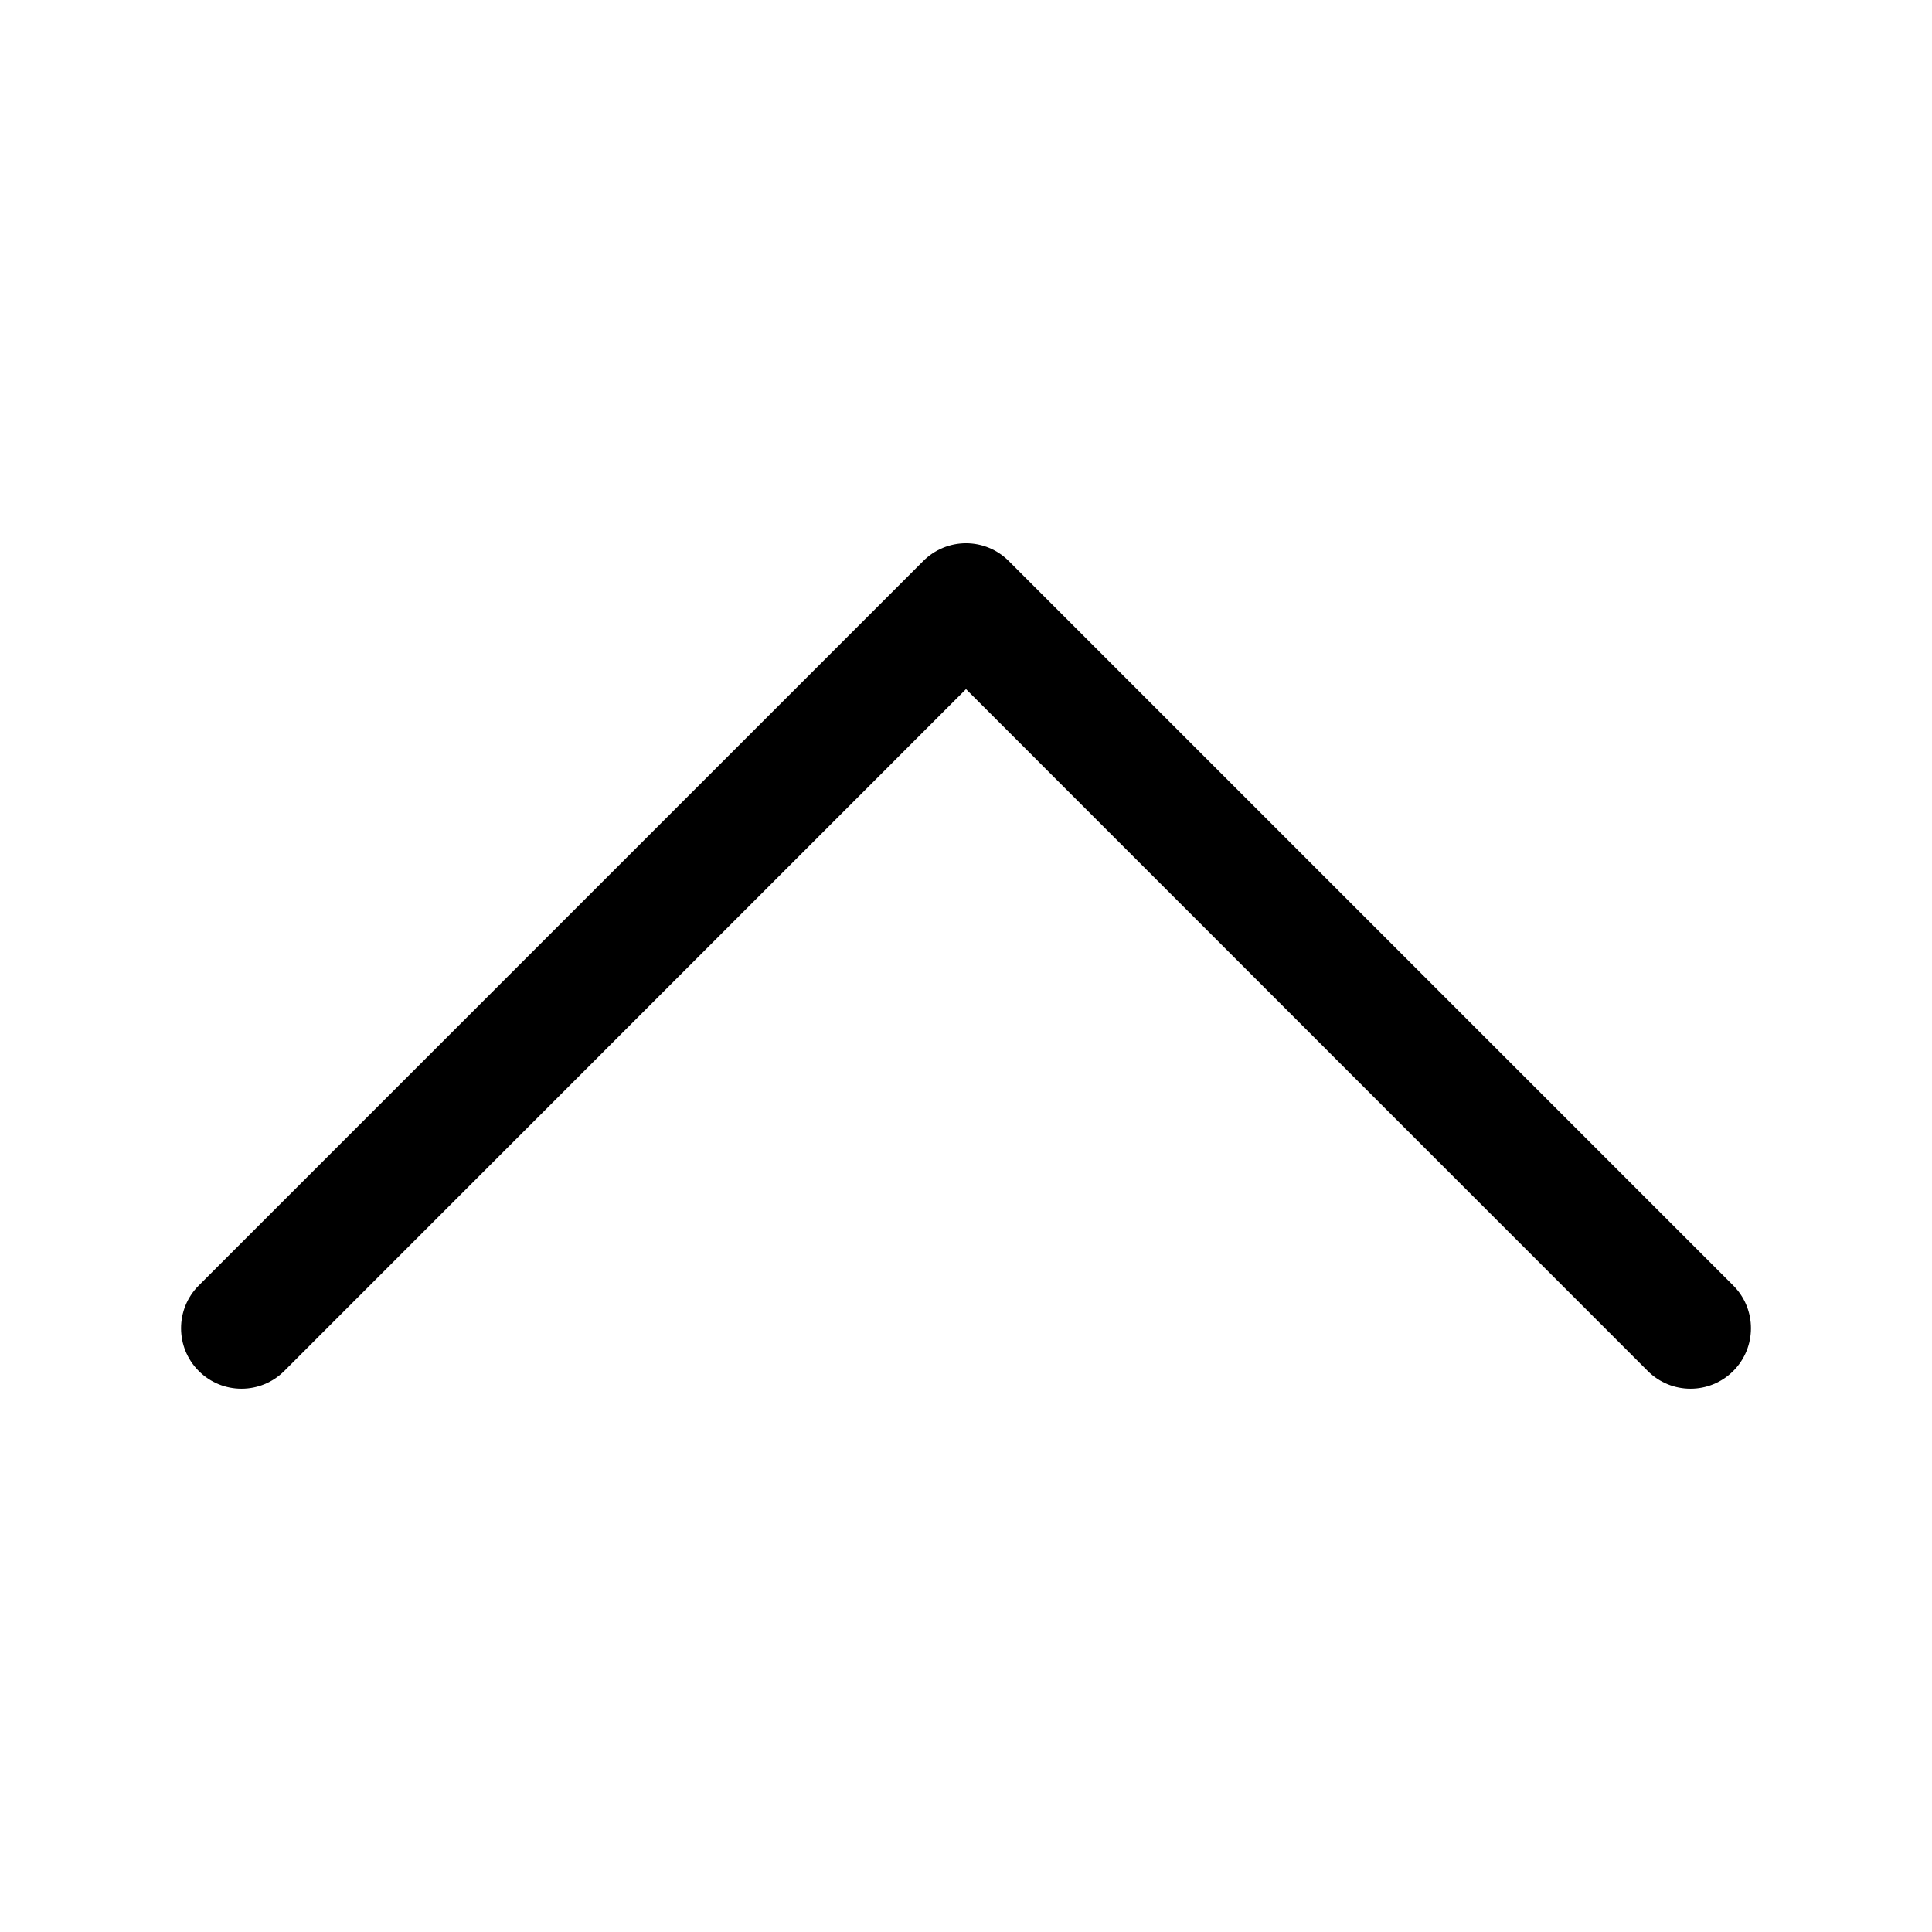
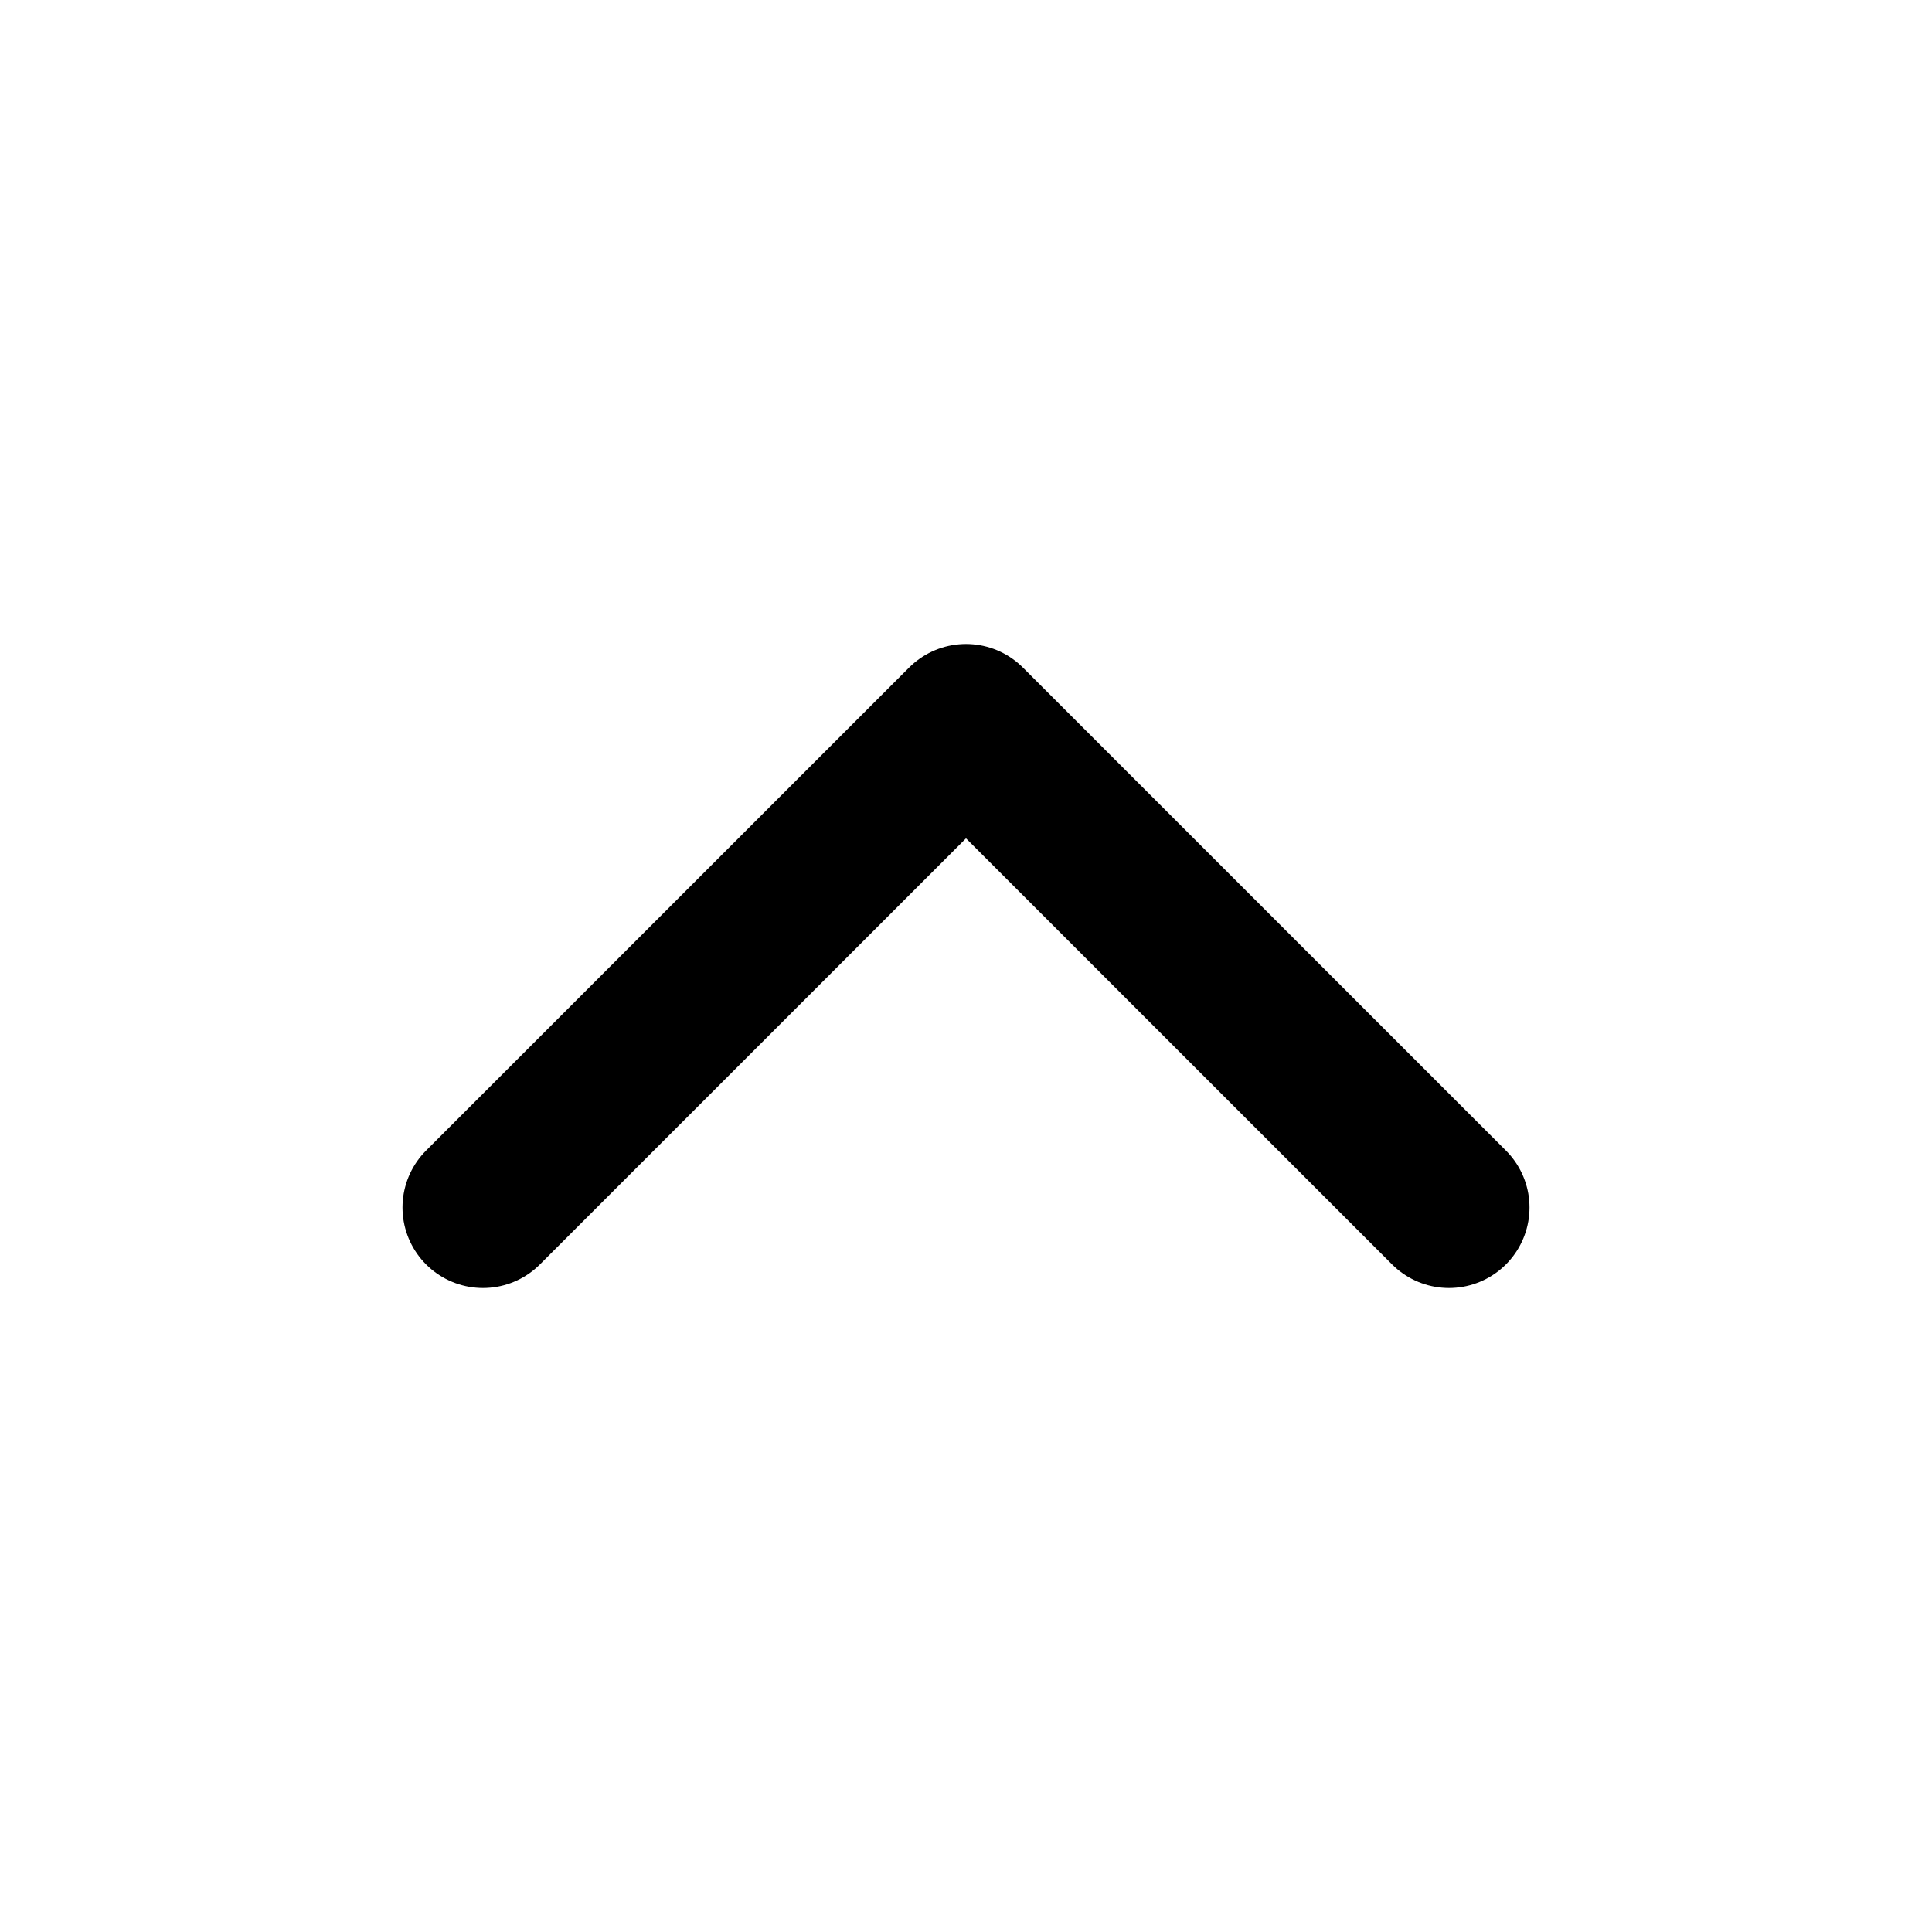
- <svg xmlns="http://www.w3.org/2000/svg" width="1em" height="1em" viewBox="0 0 16 16" class="bi bi-chevron-up" fill="currentColor">
-   <path fill-rule="evenodd" d="M7.646 4.646a.5.5 0 0 1 .708 0l6 6a.5.5 0 0 1-.708.708L8 5.707l-5.646 5.647a.5.5 0 0 1-.708-.708l6-6z" />
+ <svg xmlns="http://www.w3.org/2000/svg" width="32" height="32" viewBox="0 0 24 24" fill="none" stroke="currentColor" stroke-width="2" stroke-linecap="round" stroke-linejoin="round" class="feather feather-chevron-up">
+   <polyline points="18 15 12 9 6 15" />
</svg>
